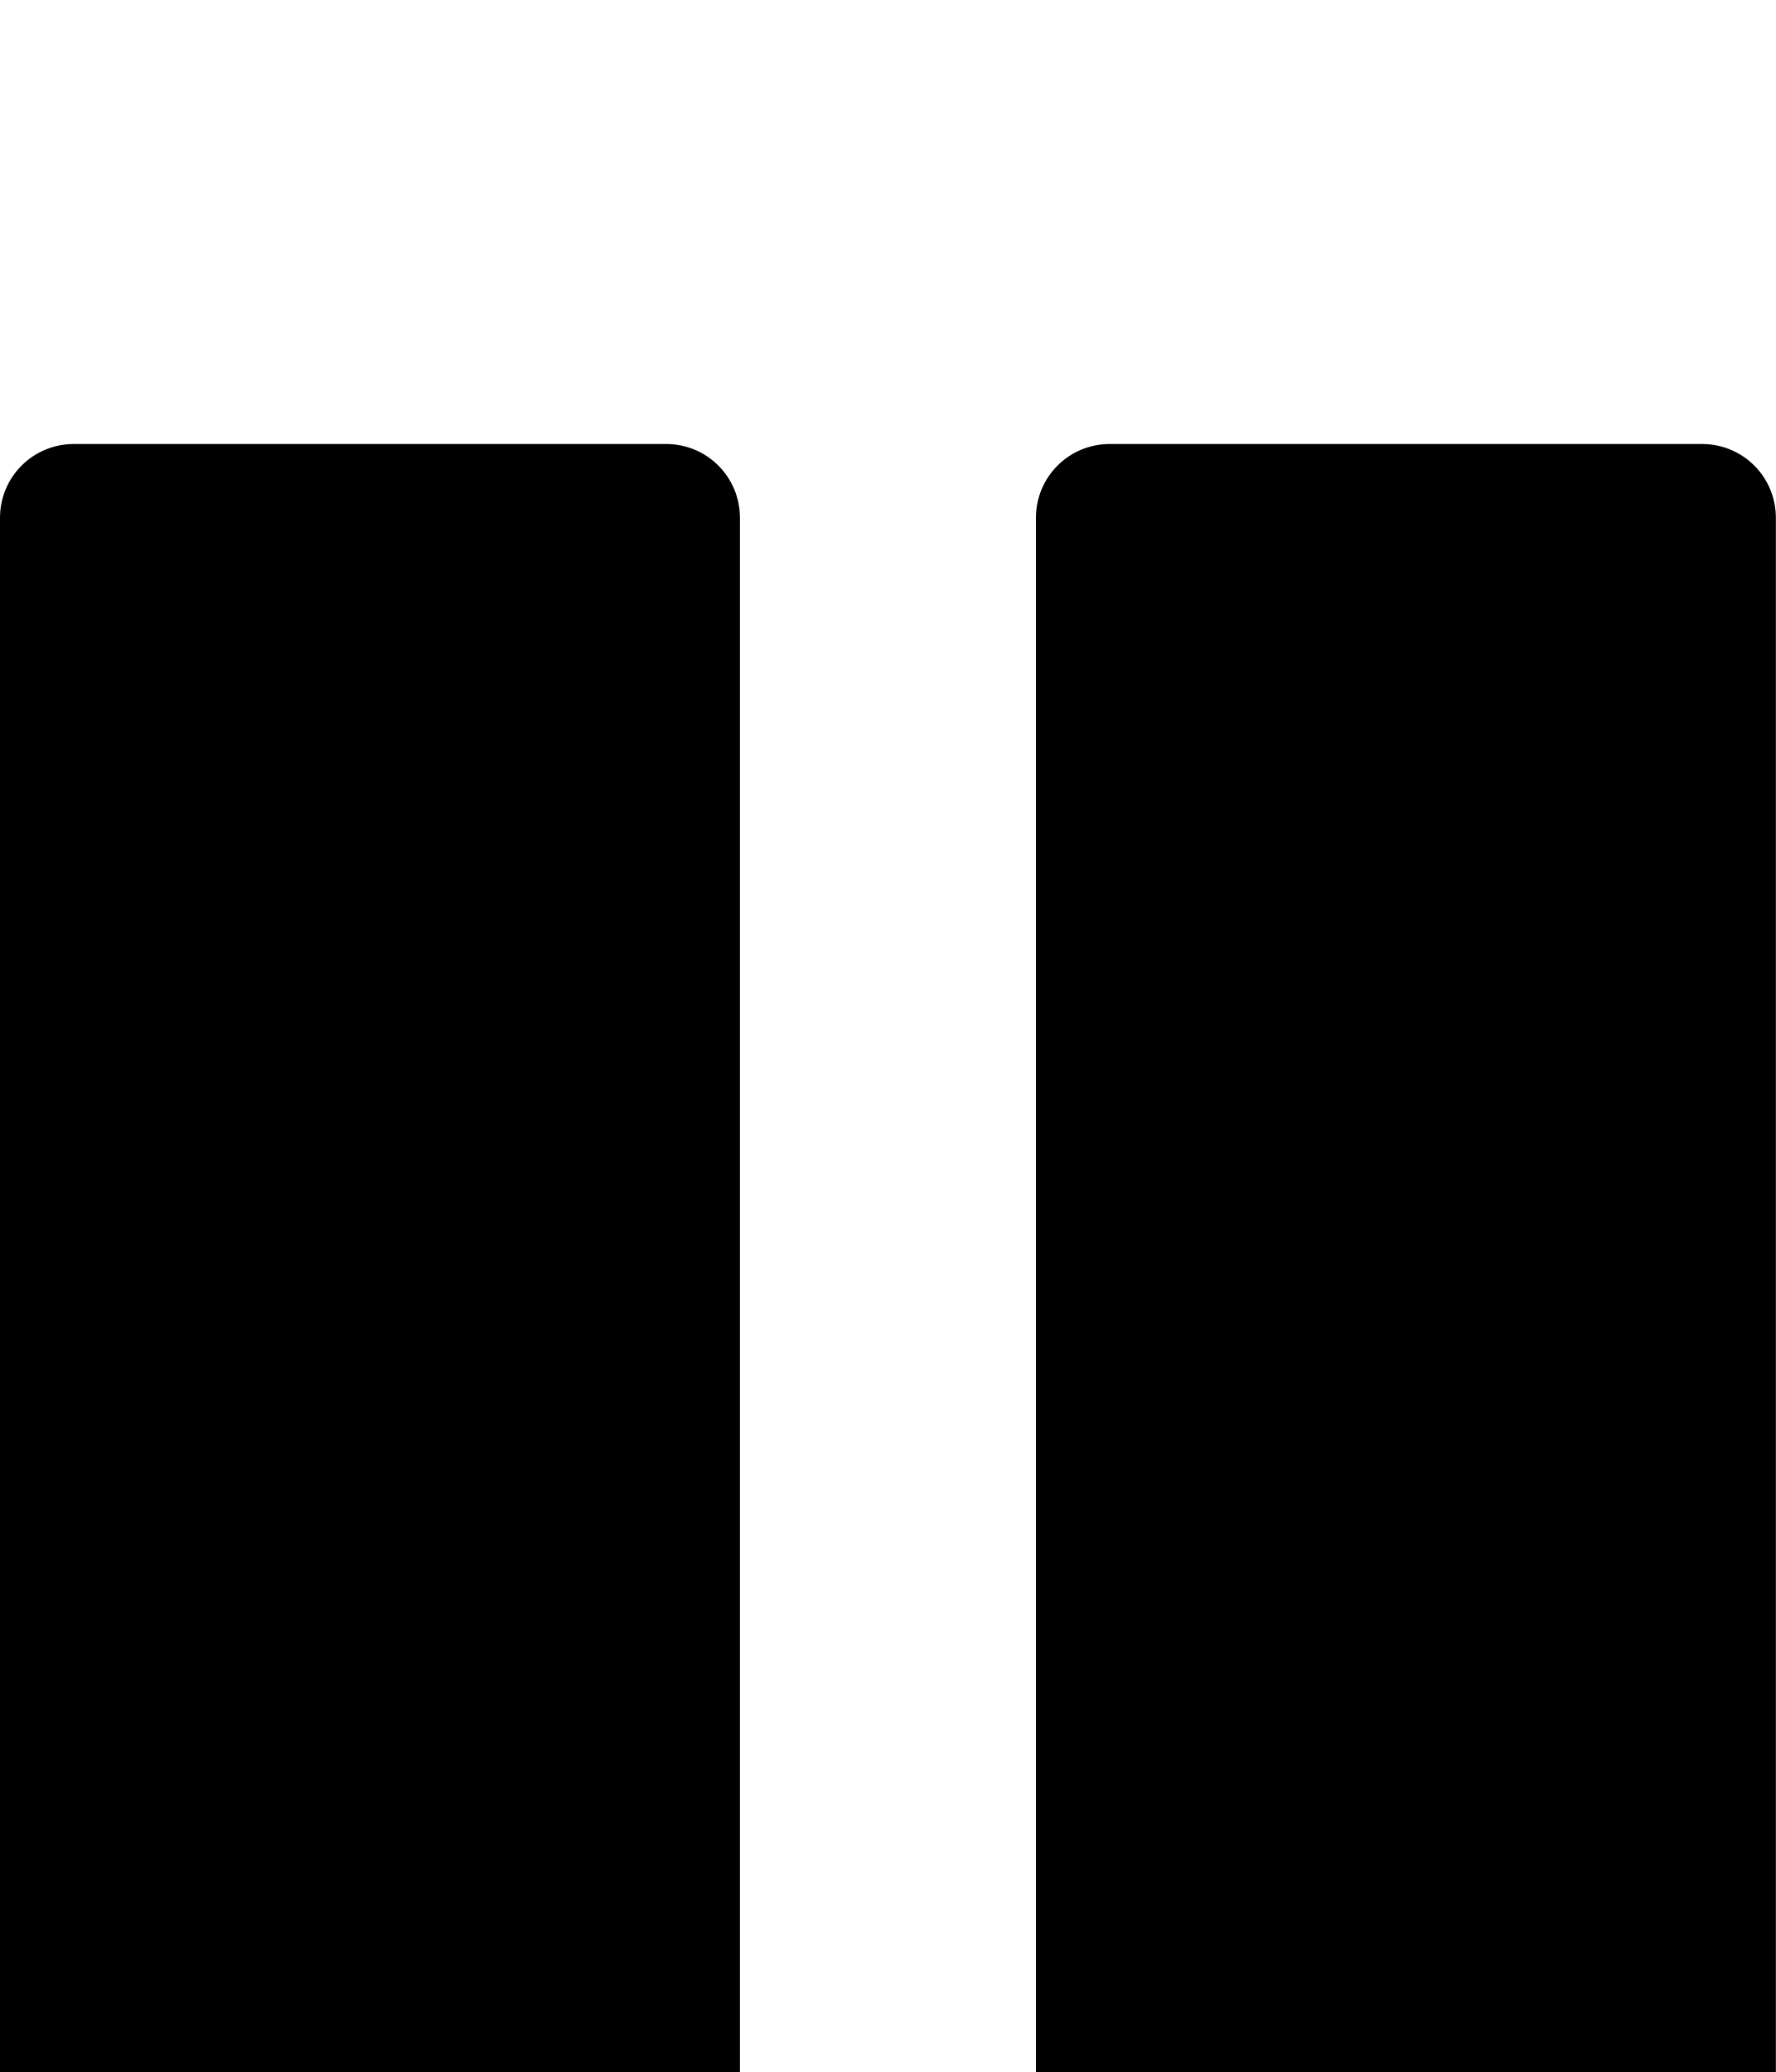
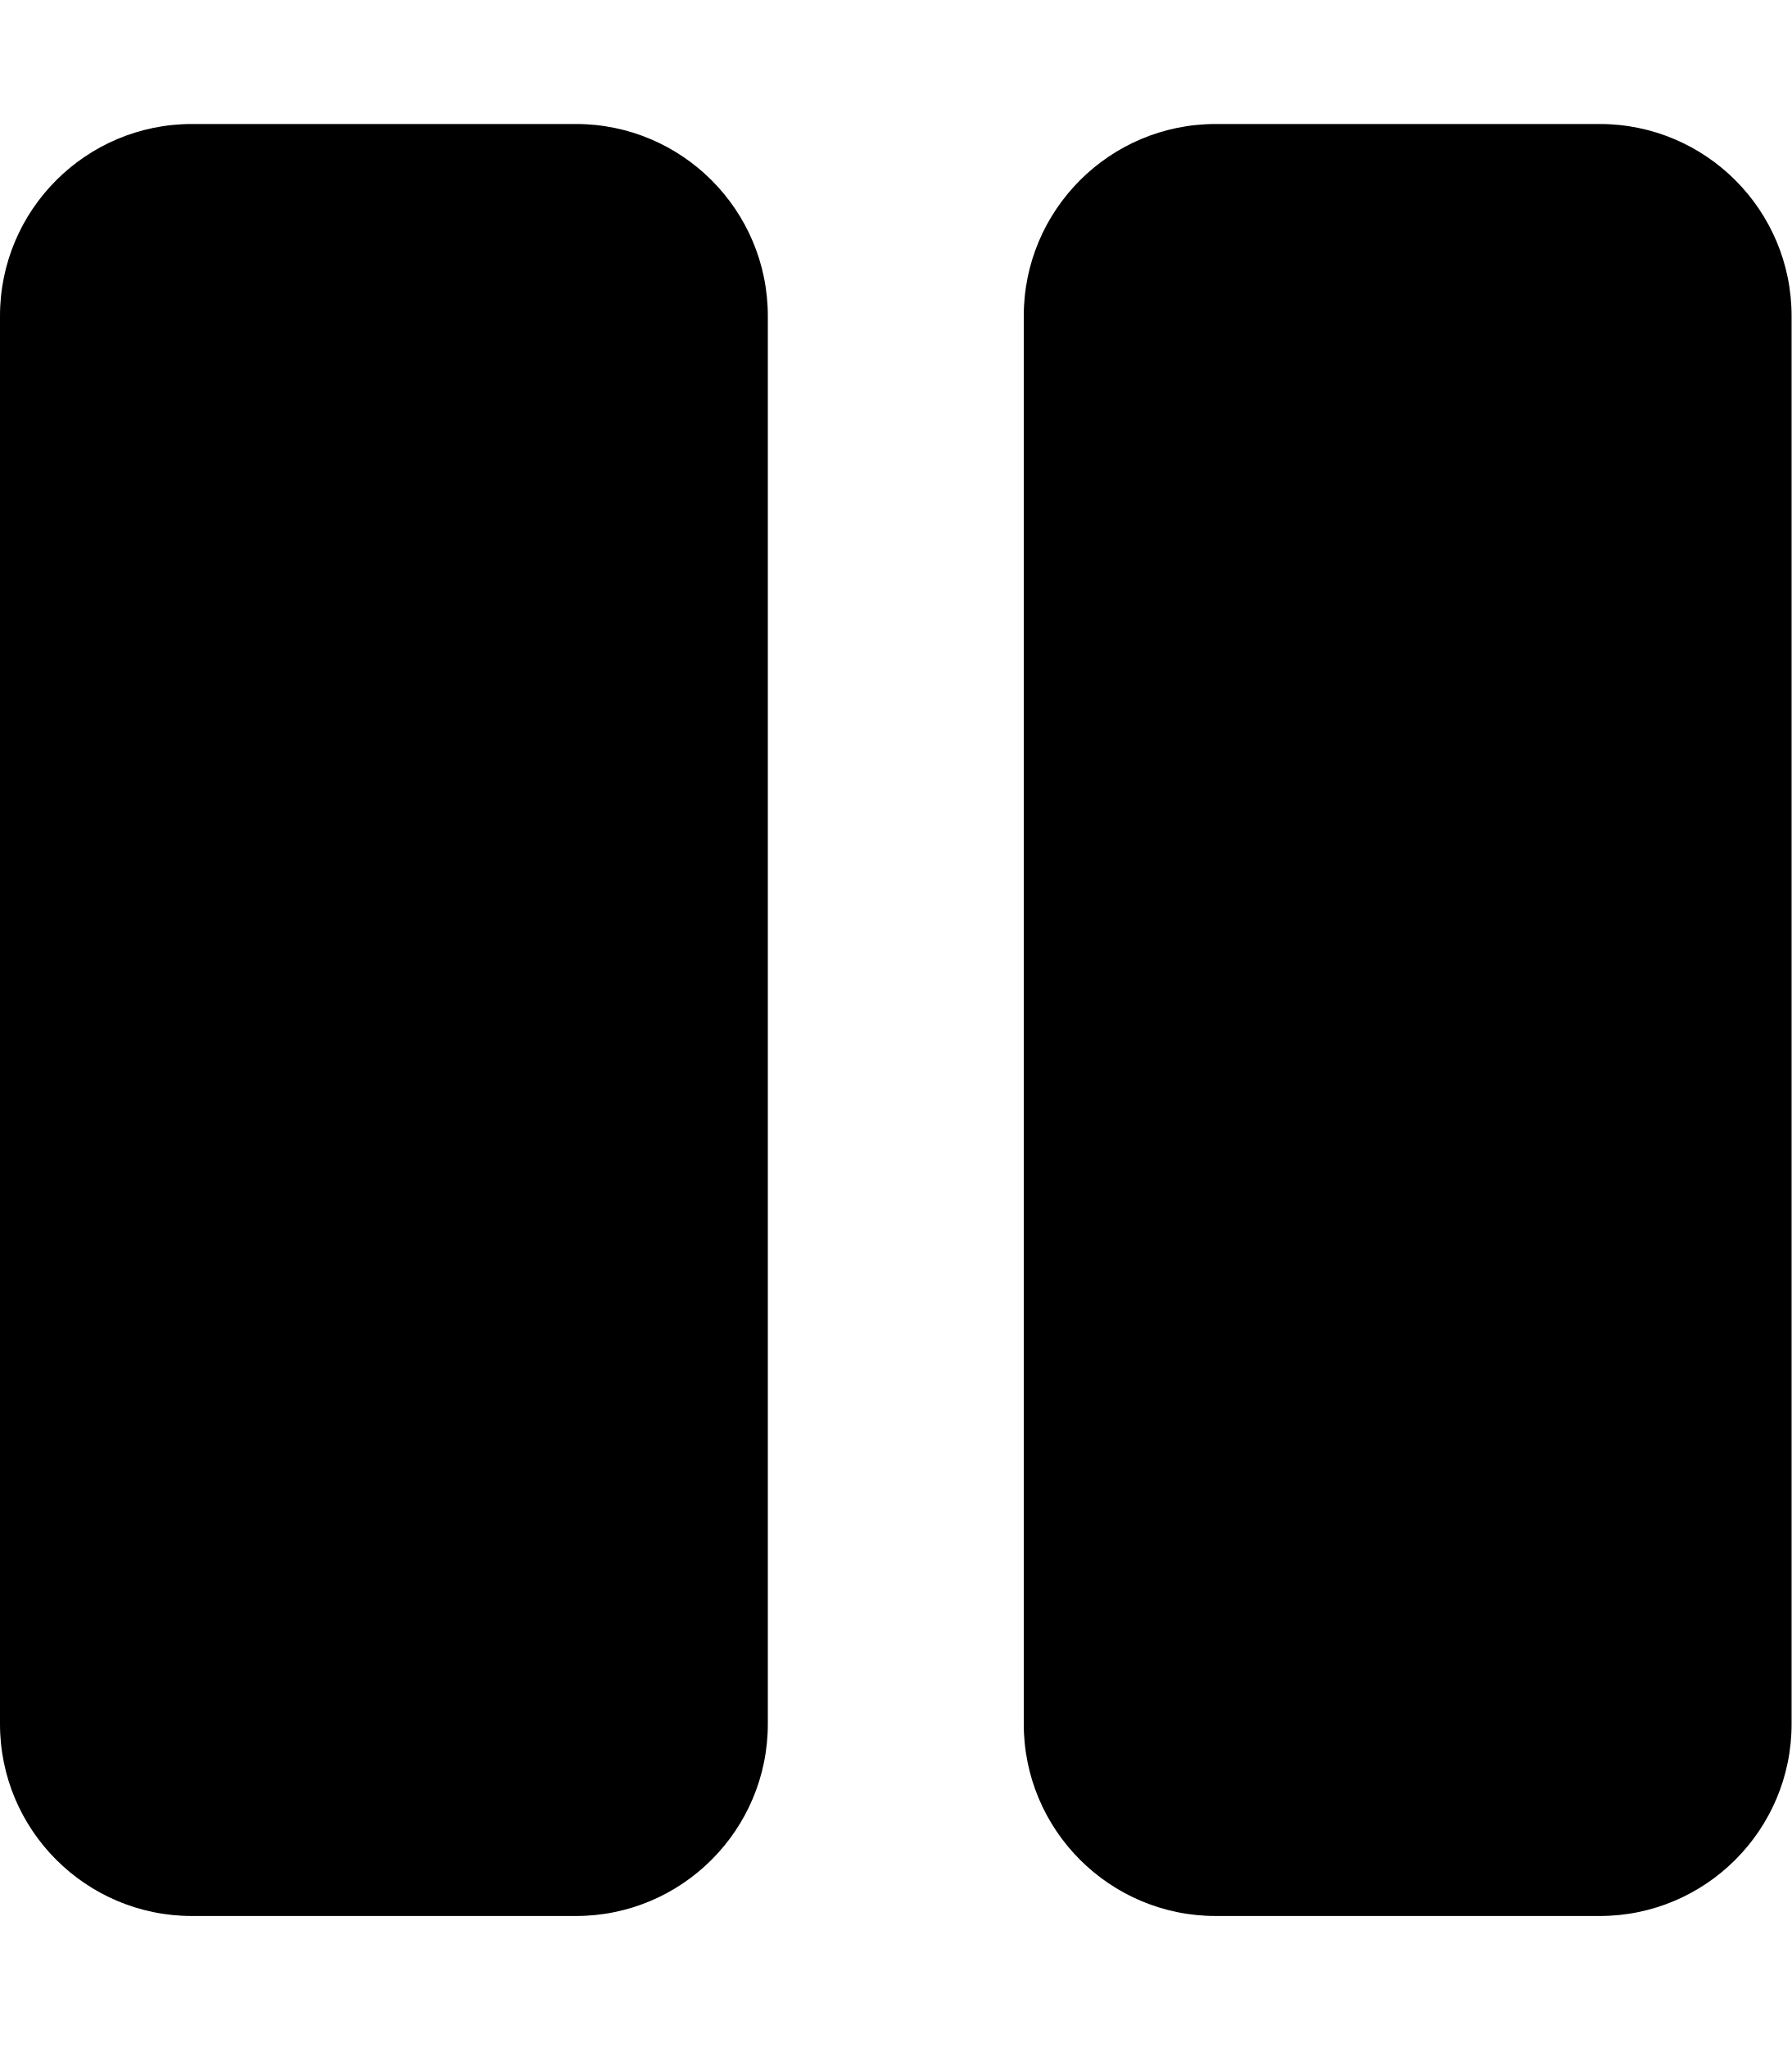
- <svg xmlns="http://www.w3.org/2000/svg" viewBox="0 -144 864 1008">
-   <path fill="currentColor" d="M360 108v792c0 20-16 36-36 36H36c-20 0-36-16-36-36V108c0-20 16-36 36-36h288c20 0 36 16 36 36zm504 0v792c0 20-16 36-36 36H540c-20 0-36-16-36-36V108c0-20 16-36 36-36h288c20 0 36 16 36 36z" />
+ <svg xmlns="http://www.w3.org/2000/svg" viewBox="0 0 448 512">
+   <path d="M144 479H48c-26.5 0-48-21.5-48-48V79c0-26.5 21.5-48 48-48h96c26.5 0 48 21.5 48 48v352c0 26.5-21.5 48-48 48zm304-48V79c0-26.5-21.5-48-48-48h-96c-26.5 0-48 21.5-48 48v352c0 26.5 21.5 48 48 48h96c26.5 0 48-21.5 48-48z" />
</svg>
